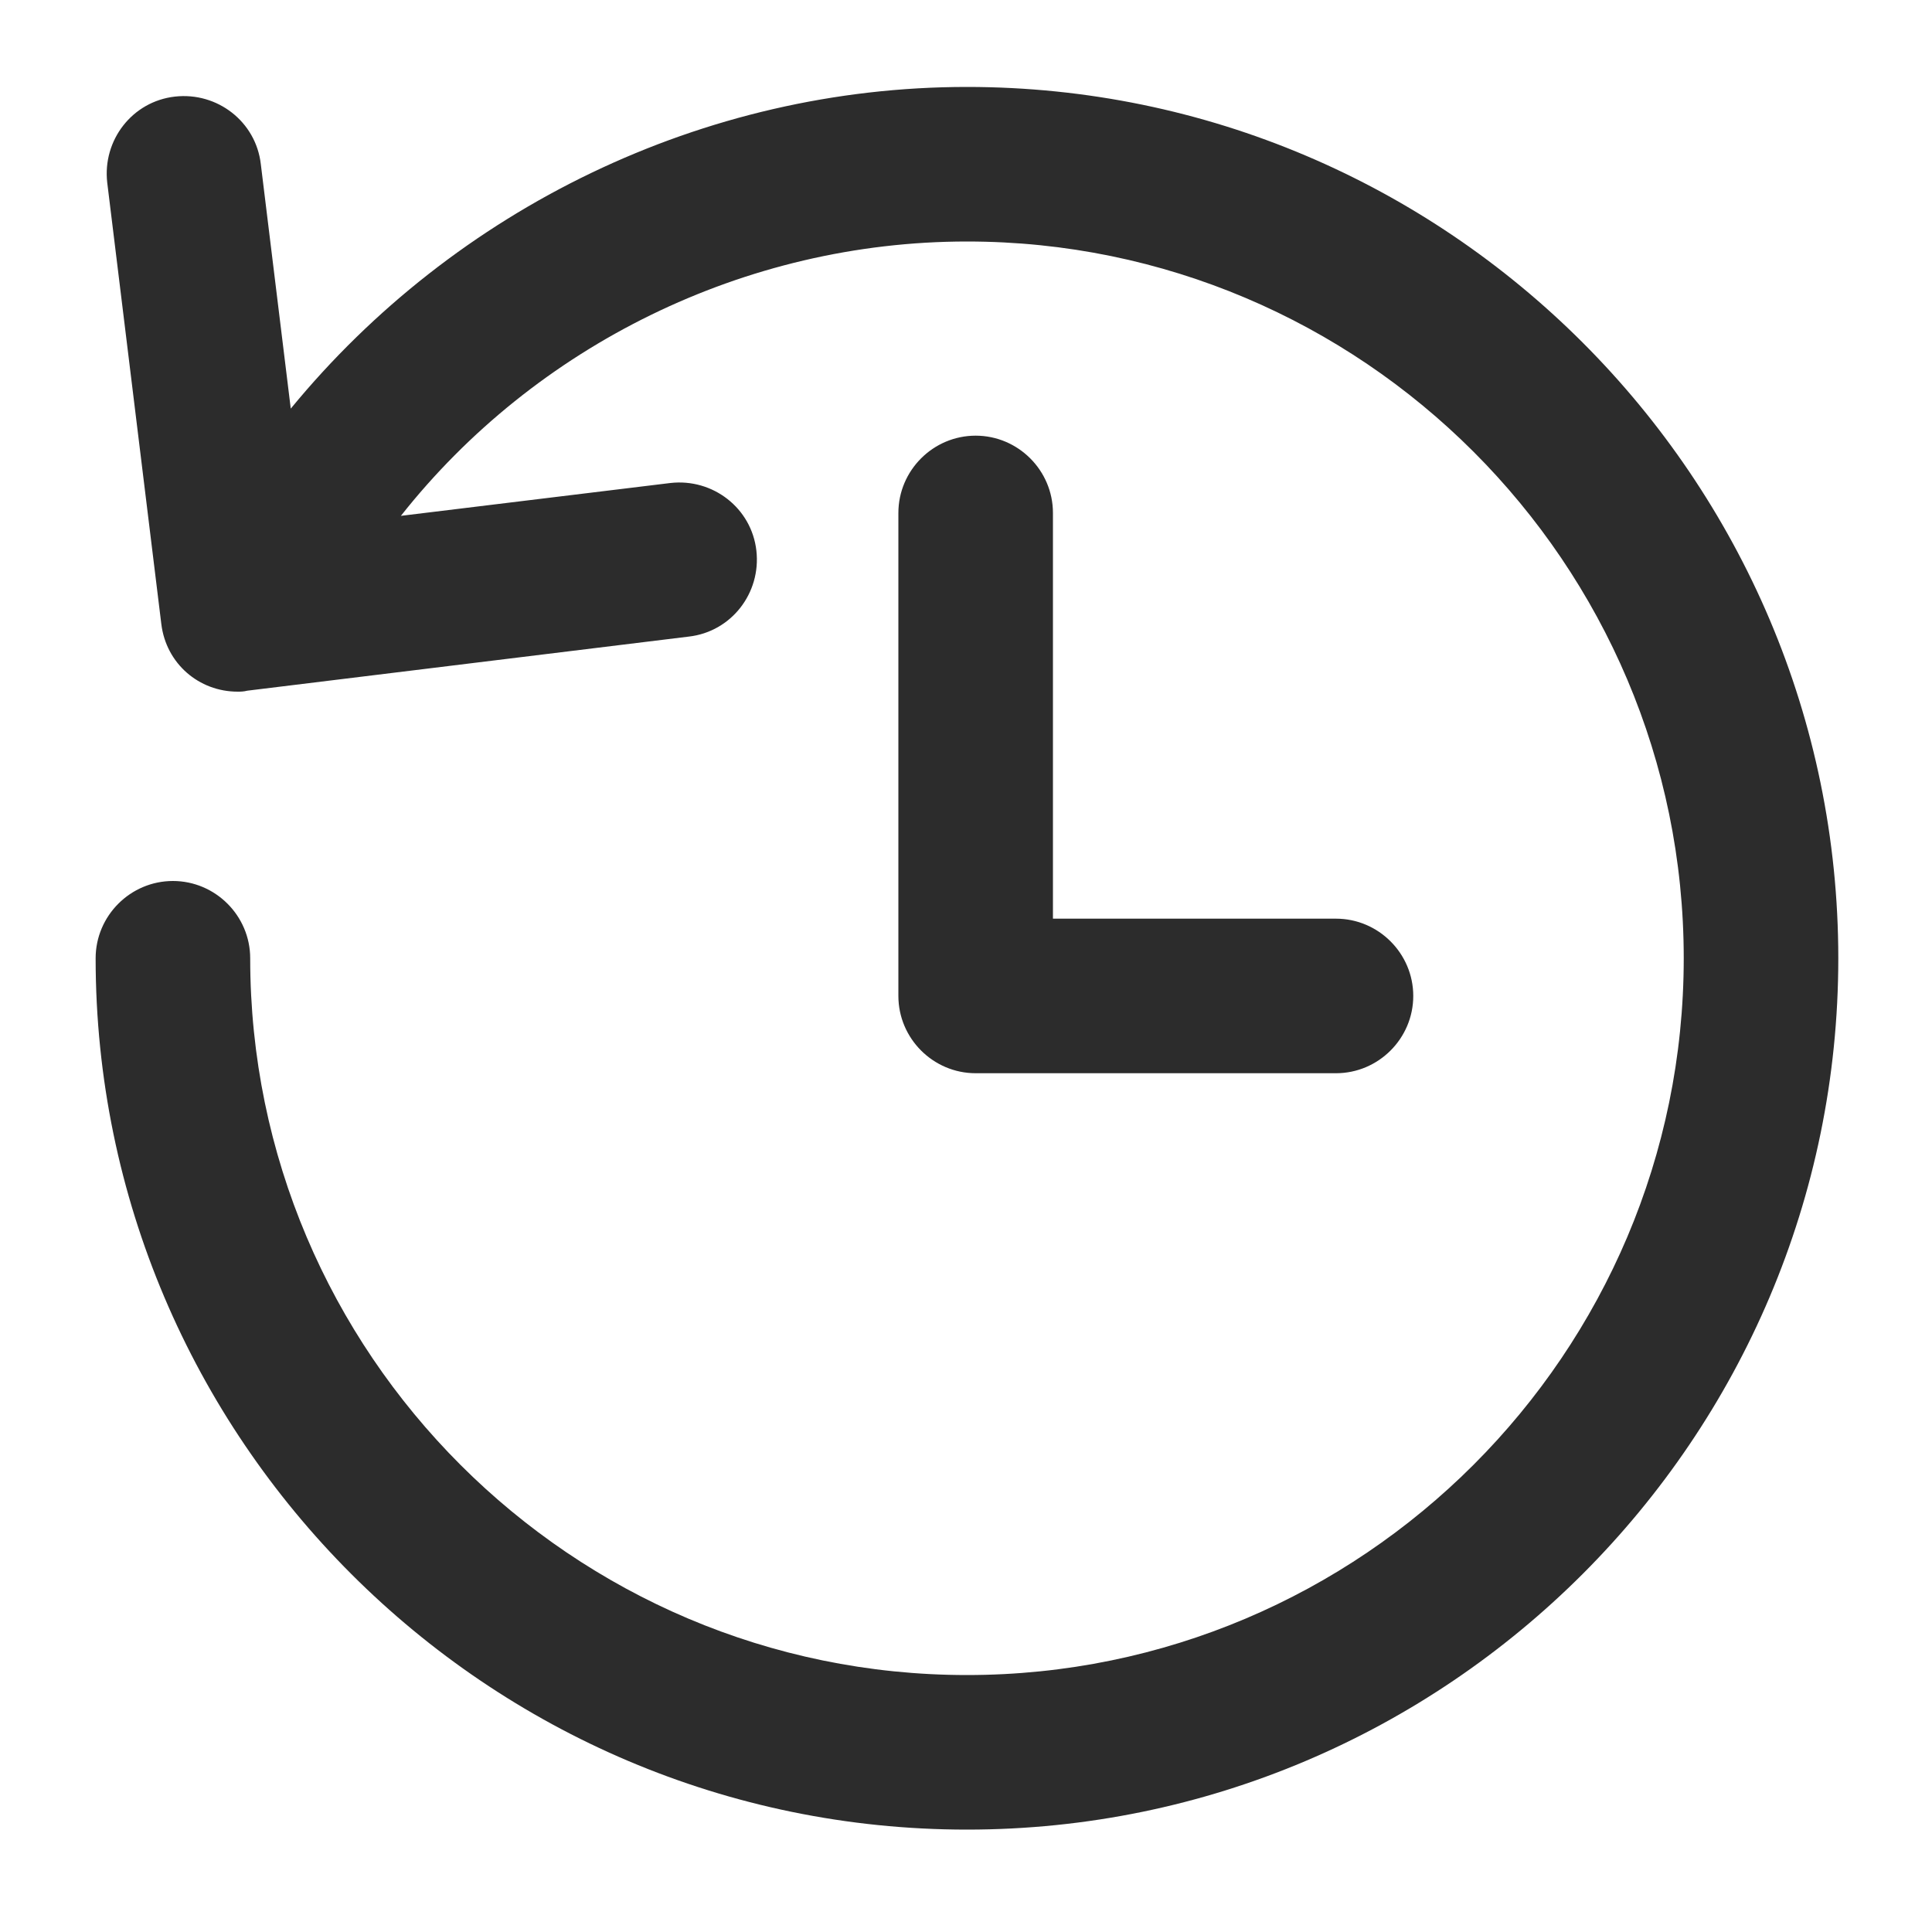
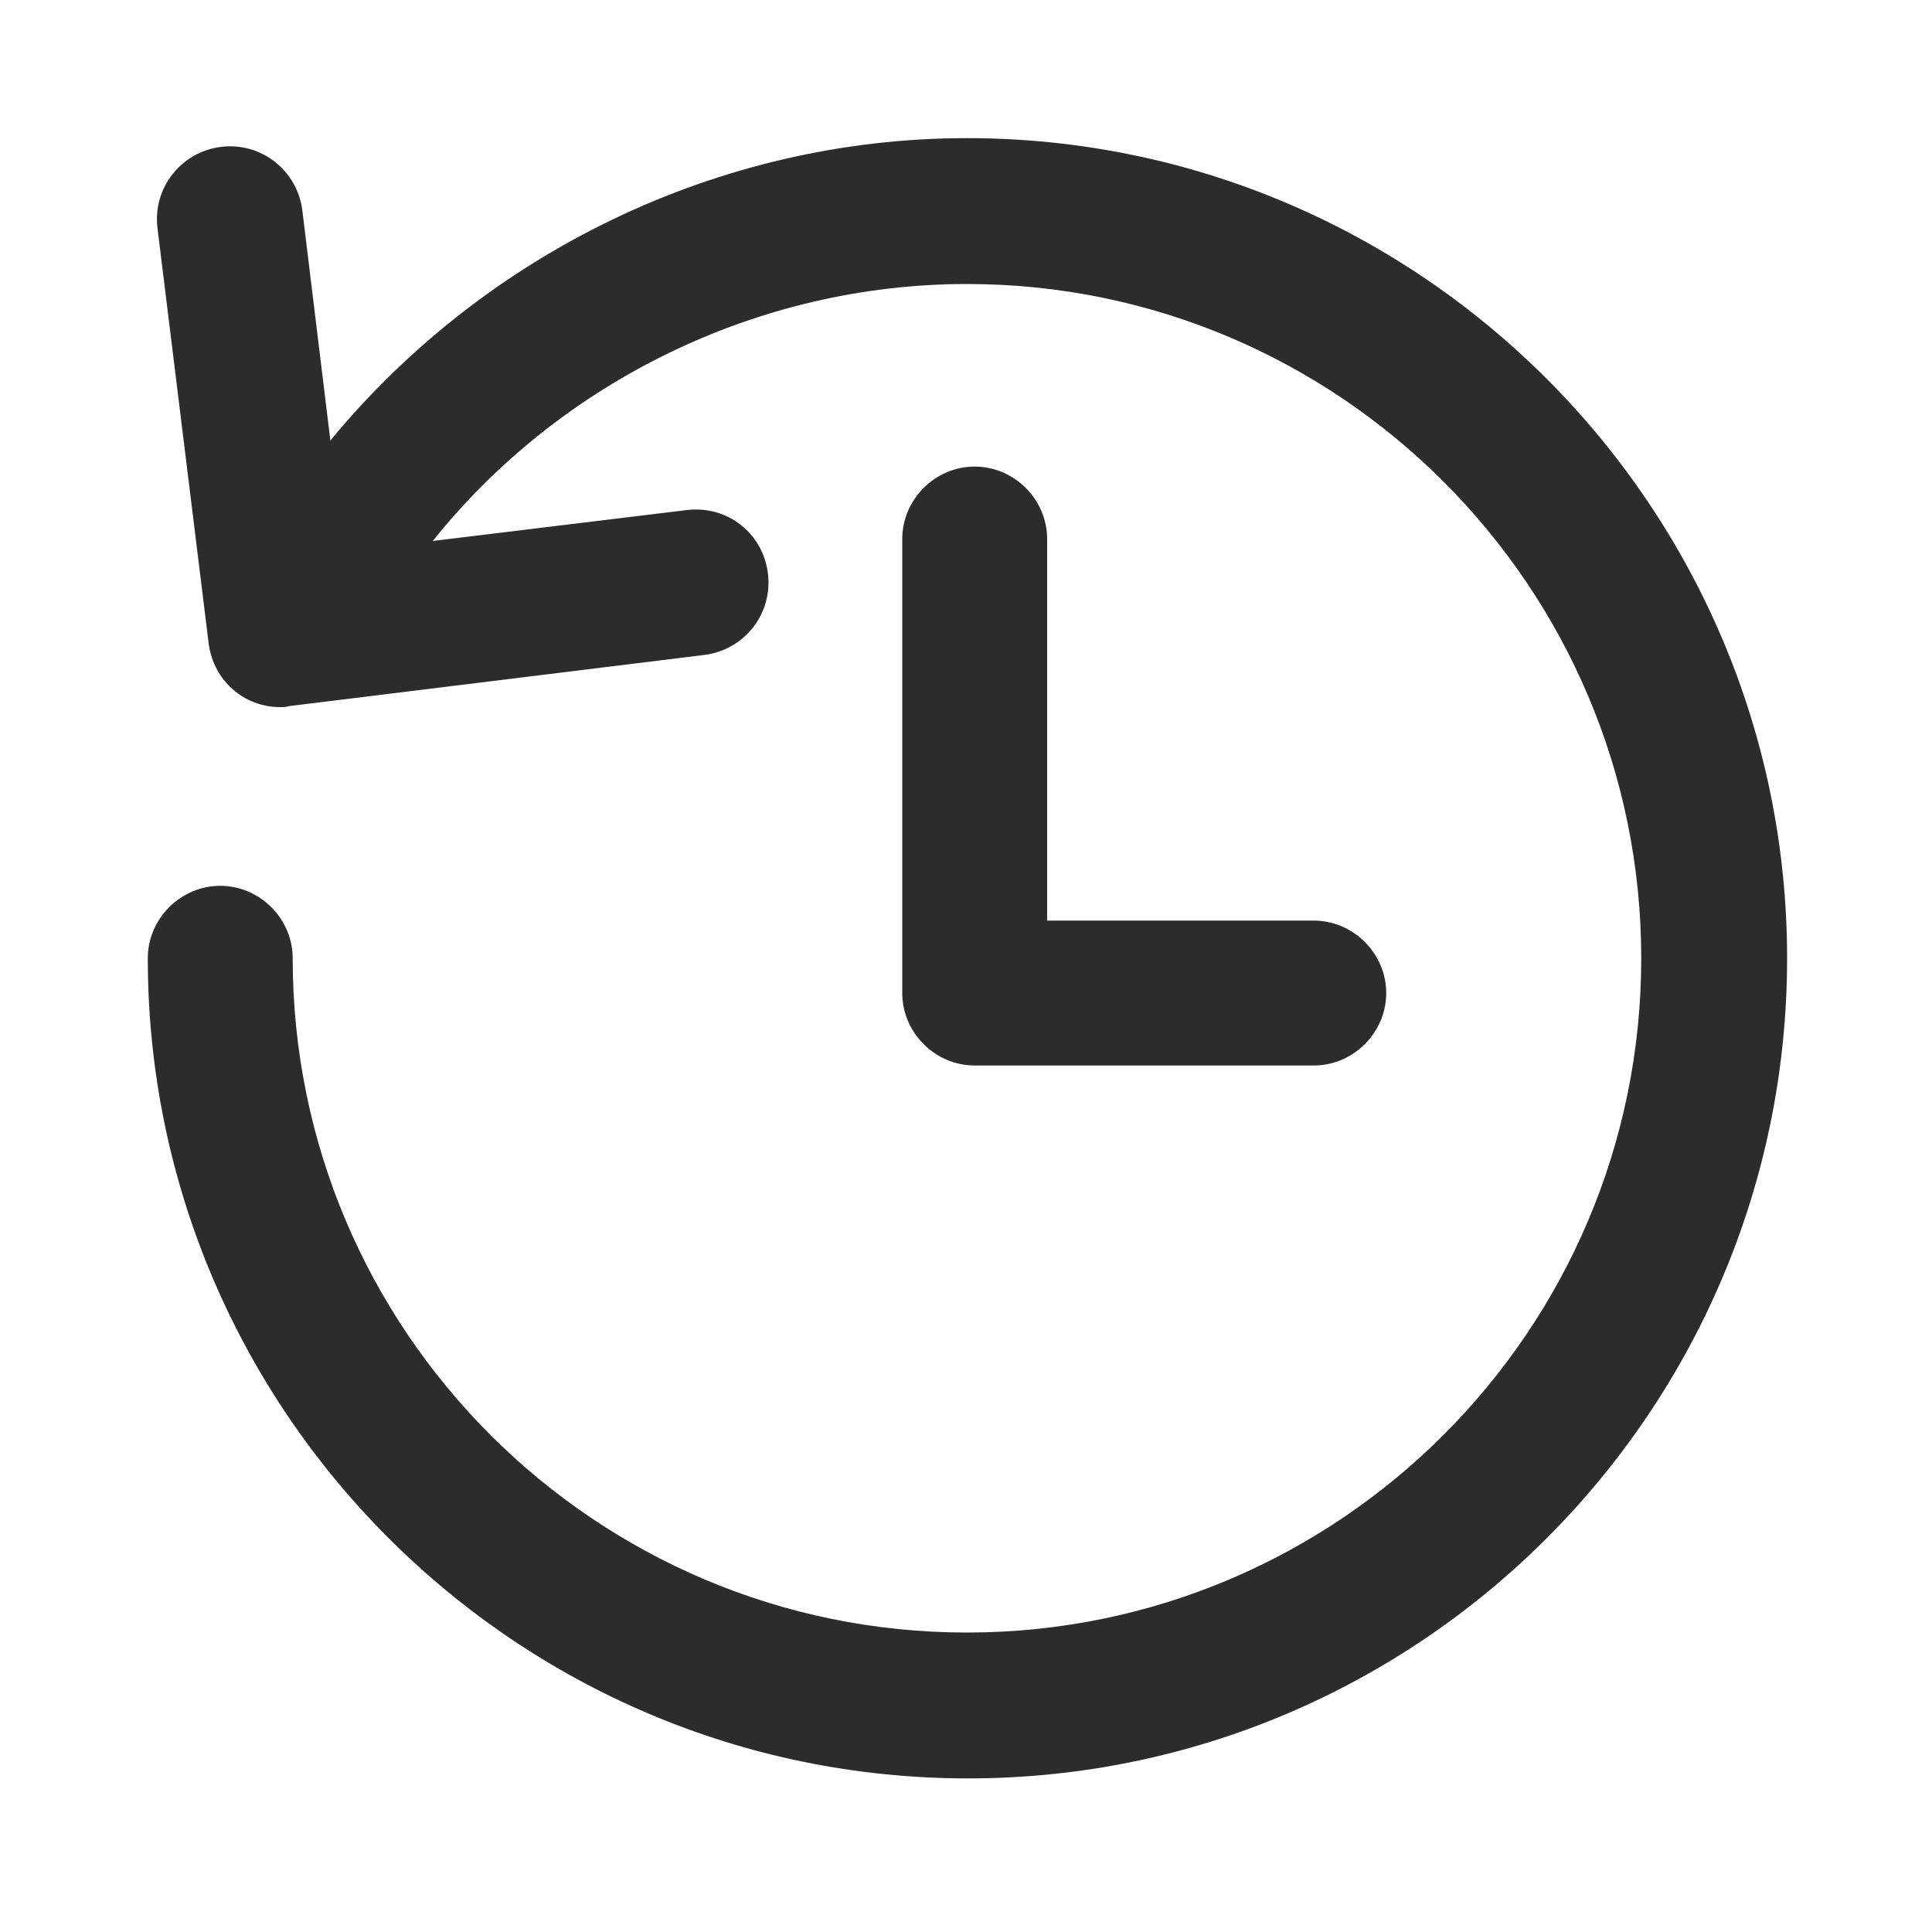
- <svg xmlns="http://www.w3.org/2000/svg" class="icon" width="200px" height="200.00px" viewBox="0 0 1024 1024" version="1.1">
-   <path fill="#2c2c2c" d="M517.12 230.912c22.528 0 40.96 18.432 40.96 40.96v215.04h150.016c22.528 0 40.96 18.432 40.96 40.96s-18.432 40.96-40.96 40.96H517.12c-22.528 0-40.96-18.432-40.96-40.96v-256c0-22.528 18.432-40.96 40.96-40.96zM512.512 46.08c-139.776 0-271.36 64.512-358.4 170.496L138.24 87.04c-2.56-22.528-23.04-38.4-45.568-35.84s-38.4 23.04-35.84 45.568l28.672 233.984c2.56 20.992 19.968 35.84 40.448 35.84 1.536 0 3.072 0 5.12-0.512l233.984-28.672c22.528-2.56 38.4-23.04 35.84-45.568s-23.04-38.4-45.568-35.84l-142.848 17.408C283.648 183.296 394.752 128 512.512 128c209.408 0 379.904 170.496 379.904 379.904s-170.496 379.904-379.904 379.904-379.904-170.496-379.904-379.904c0-22.528-18.432-40.96-40.96-40.96s-40.96 18.432-40.96 40.96c0 254.464 207.36 461.824 461.824 461.824s461.824-207.36 461.824-461.824S766.976 46.08 512.512 46.08z" />
+ <svg xmlns="http://www.w3.org/2000/svg" version="1.1" id="Layer_1" x="0px" y="0px" viewBox="0 0 200 200" style="enable-background:new 0 0 200 200;" xml:space="preserve">
+   <style type="text/css">
+ 	.st0{fill:#2C2C2C;}
+ </style>
+   <path class="st0" d="M100.9,48.3c4.1,0,7.5,3.4,7.5,7.5v39.5h27.6c4.1,0,7.5,3.4,7.5,7.5s-3.4,7.5-7.5,7.5h-35.1  c-4.1,0-7.5-3.4-7.5-7.5V55.8C93.4,51.7,96.8,48.3,100.9,48.3z M100.1,14.3c-25.7,0-49.9,11.9-65.9,31.3l-2.9-23.8  c-0.5-4.1-4.2-7.1-8.4-6.6c-4.1,0.5-7.1,4.2-6.6,8.4l5.3,43c0.5,3.9,3.7,6.6,7.4,6.6c0.3,0,0.6,0,0.9-0.1l43-5.3  c4.1-0.5,7.1-4.2,6.6-8.4s-4.2-7.1-8.4-6.6l-26.3,3.2C58,39.5,78.5,29.4,100.1,29.4c38.5,0,69.8,31.3,69.8,69.8S138.6,169,100.1,169  s-69.8-31.3-69.8-69.8c0-4.1-3.4-7.5-7.5-7.5s-7.5,3.4-7.5,7.5c0,46.8,38.1,84.9,84.9,84.9S185,146,185,99.2S146.9,14.3,100.1,14.3z  " />
</svg>
